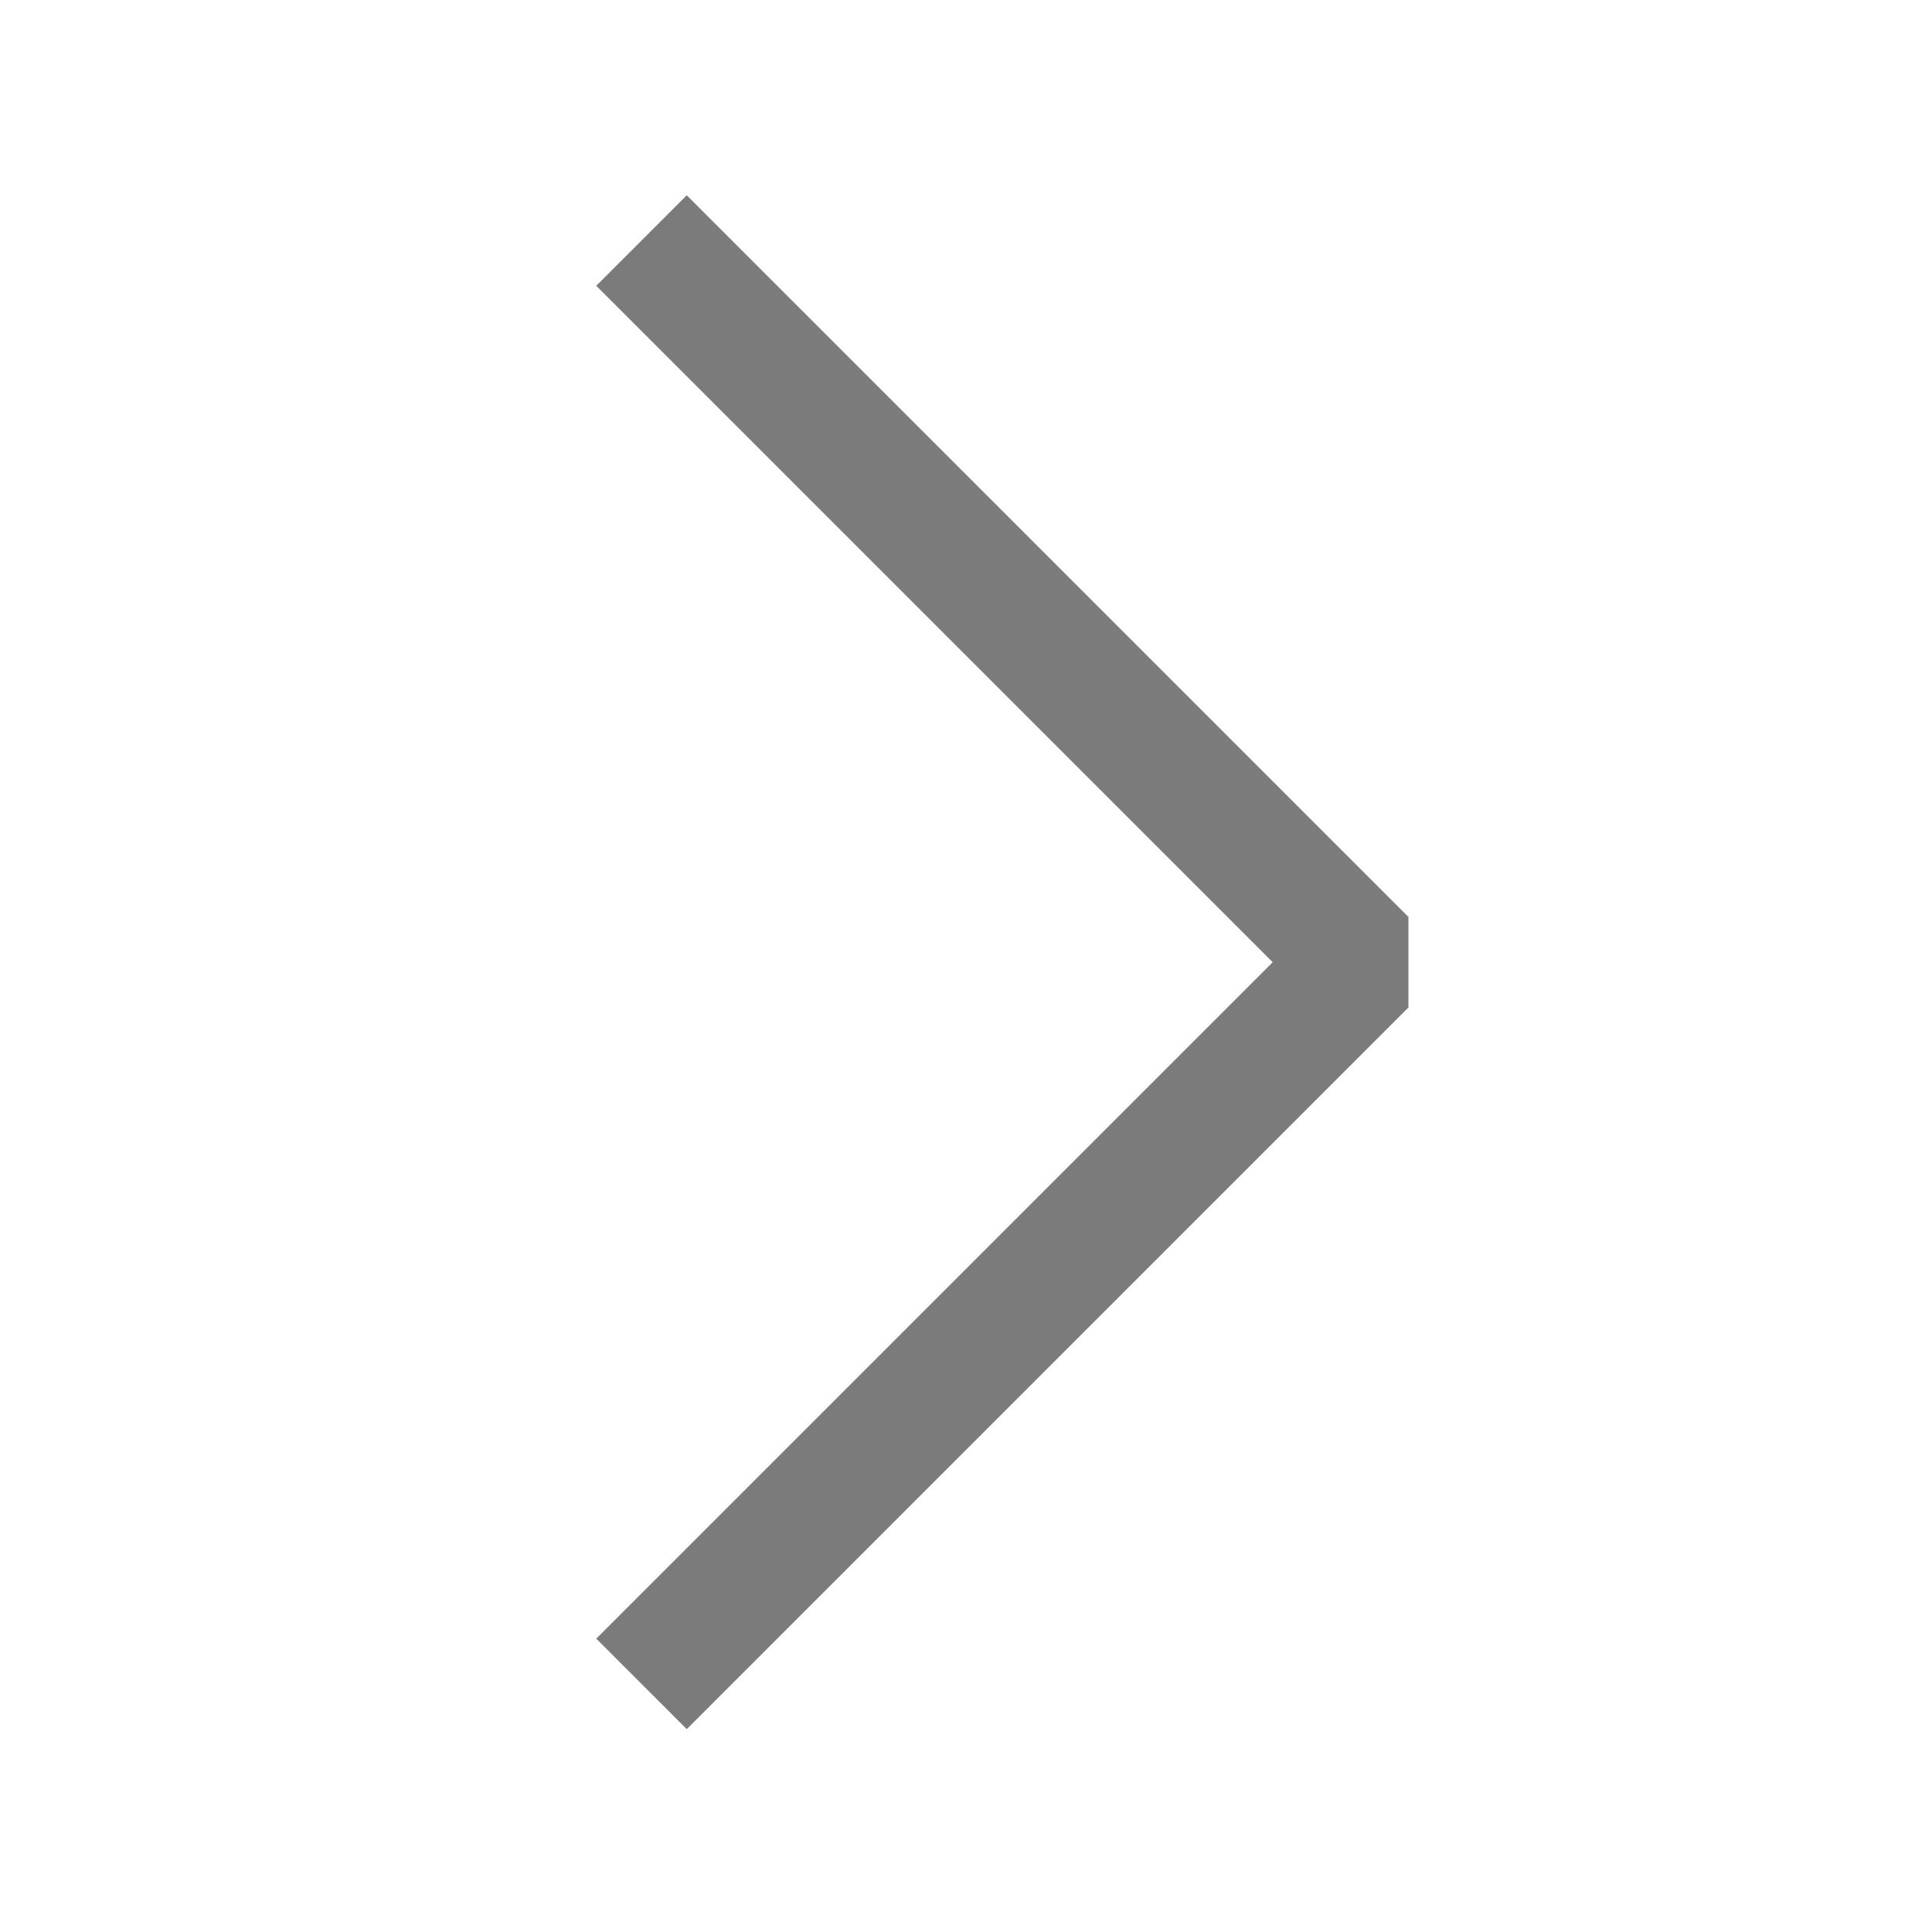
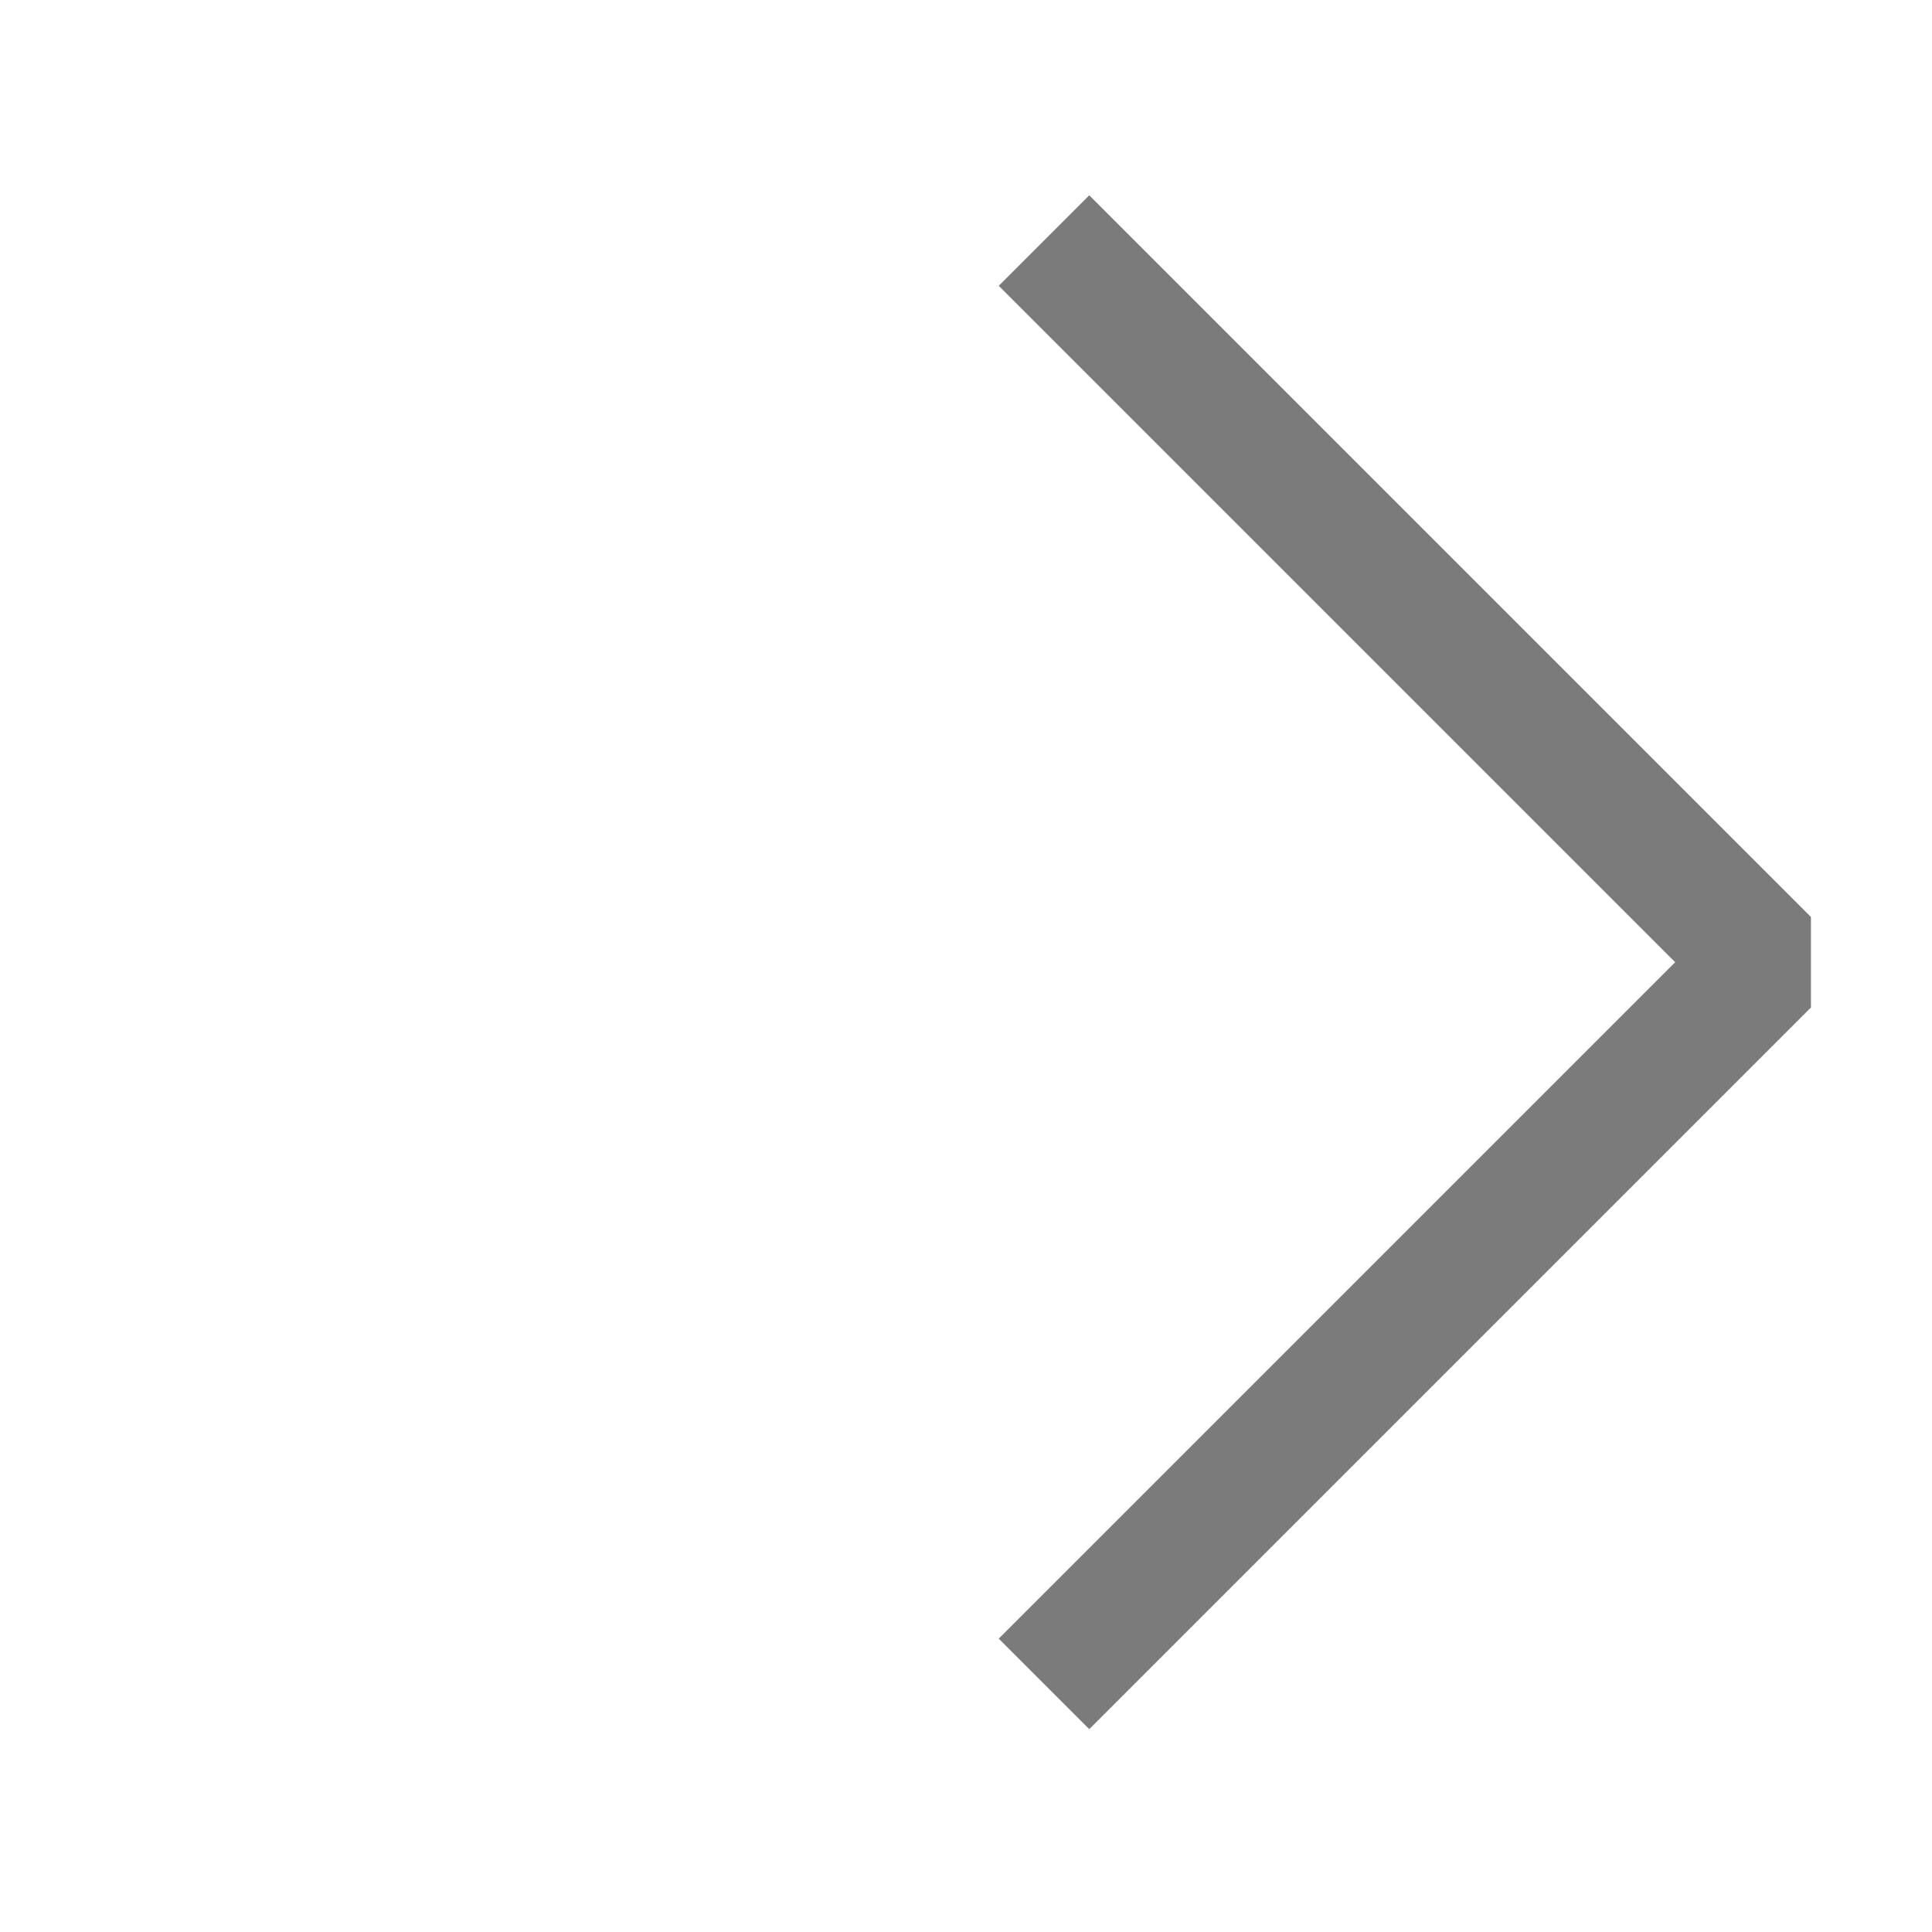
<svg xmlns="http://www.w3.org/2000/svg" width="24" height="24" viewBox="0 0 24 24" fill="none">
-   <path d="M7.969 20.918L16.934 11.953L7.969 2.988" stroke="#7B7B7B" stroke-width="1.59" stroke-linejoin="bevel" />
+   <path d="M12.969 20.918L21.934 11.953L12.969 2.988" stroke="#7B7B7B" stroke-width="1.59" stroke-linejoin="bevel" />
</svg>
